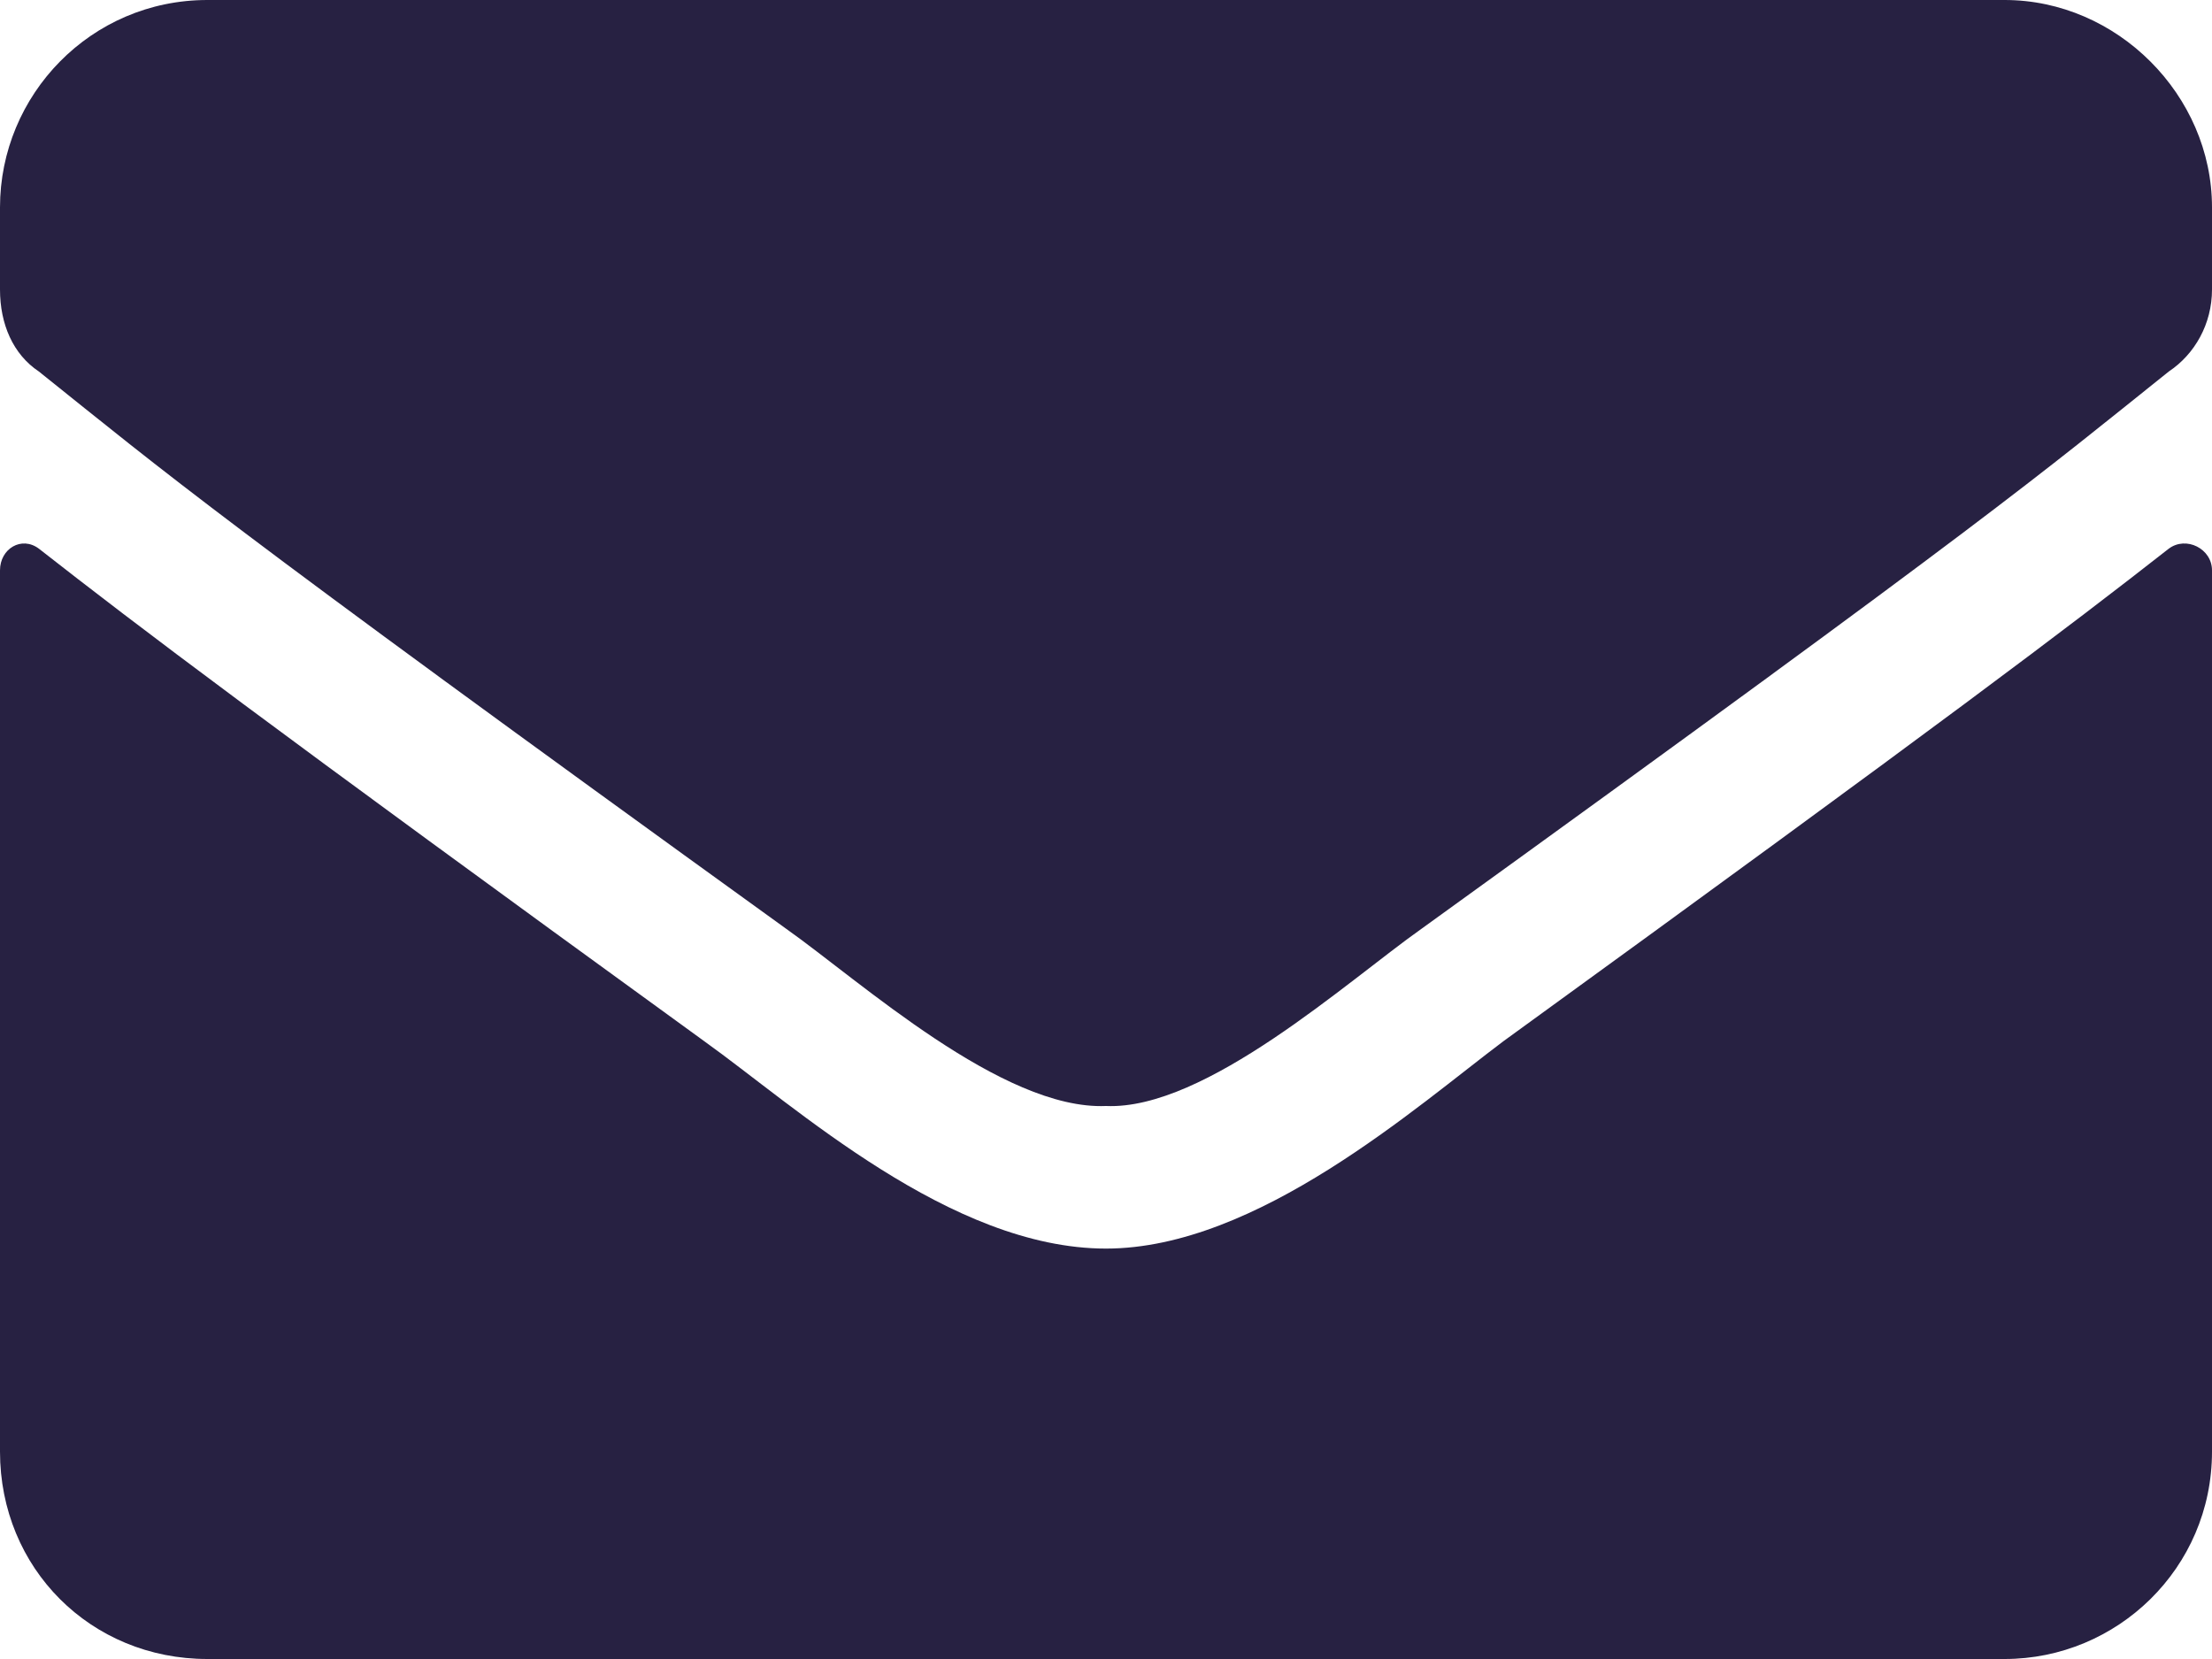
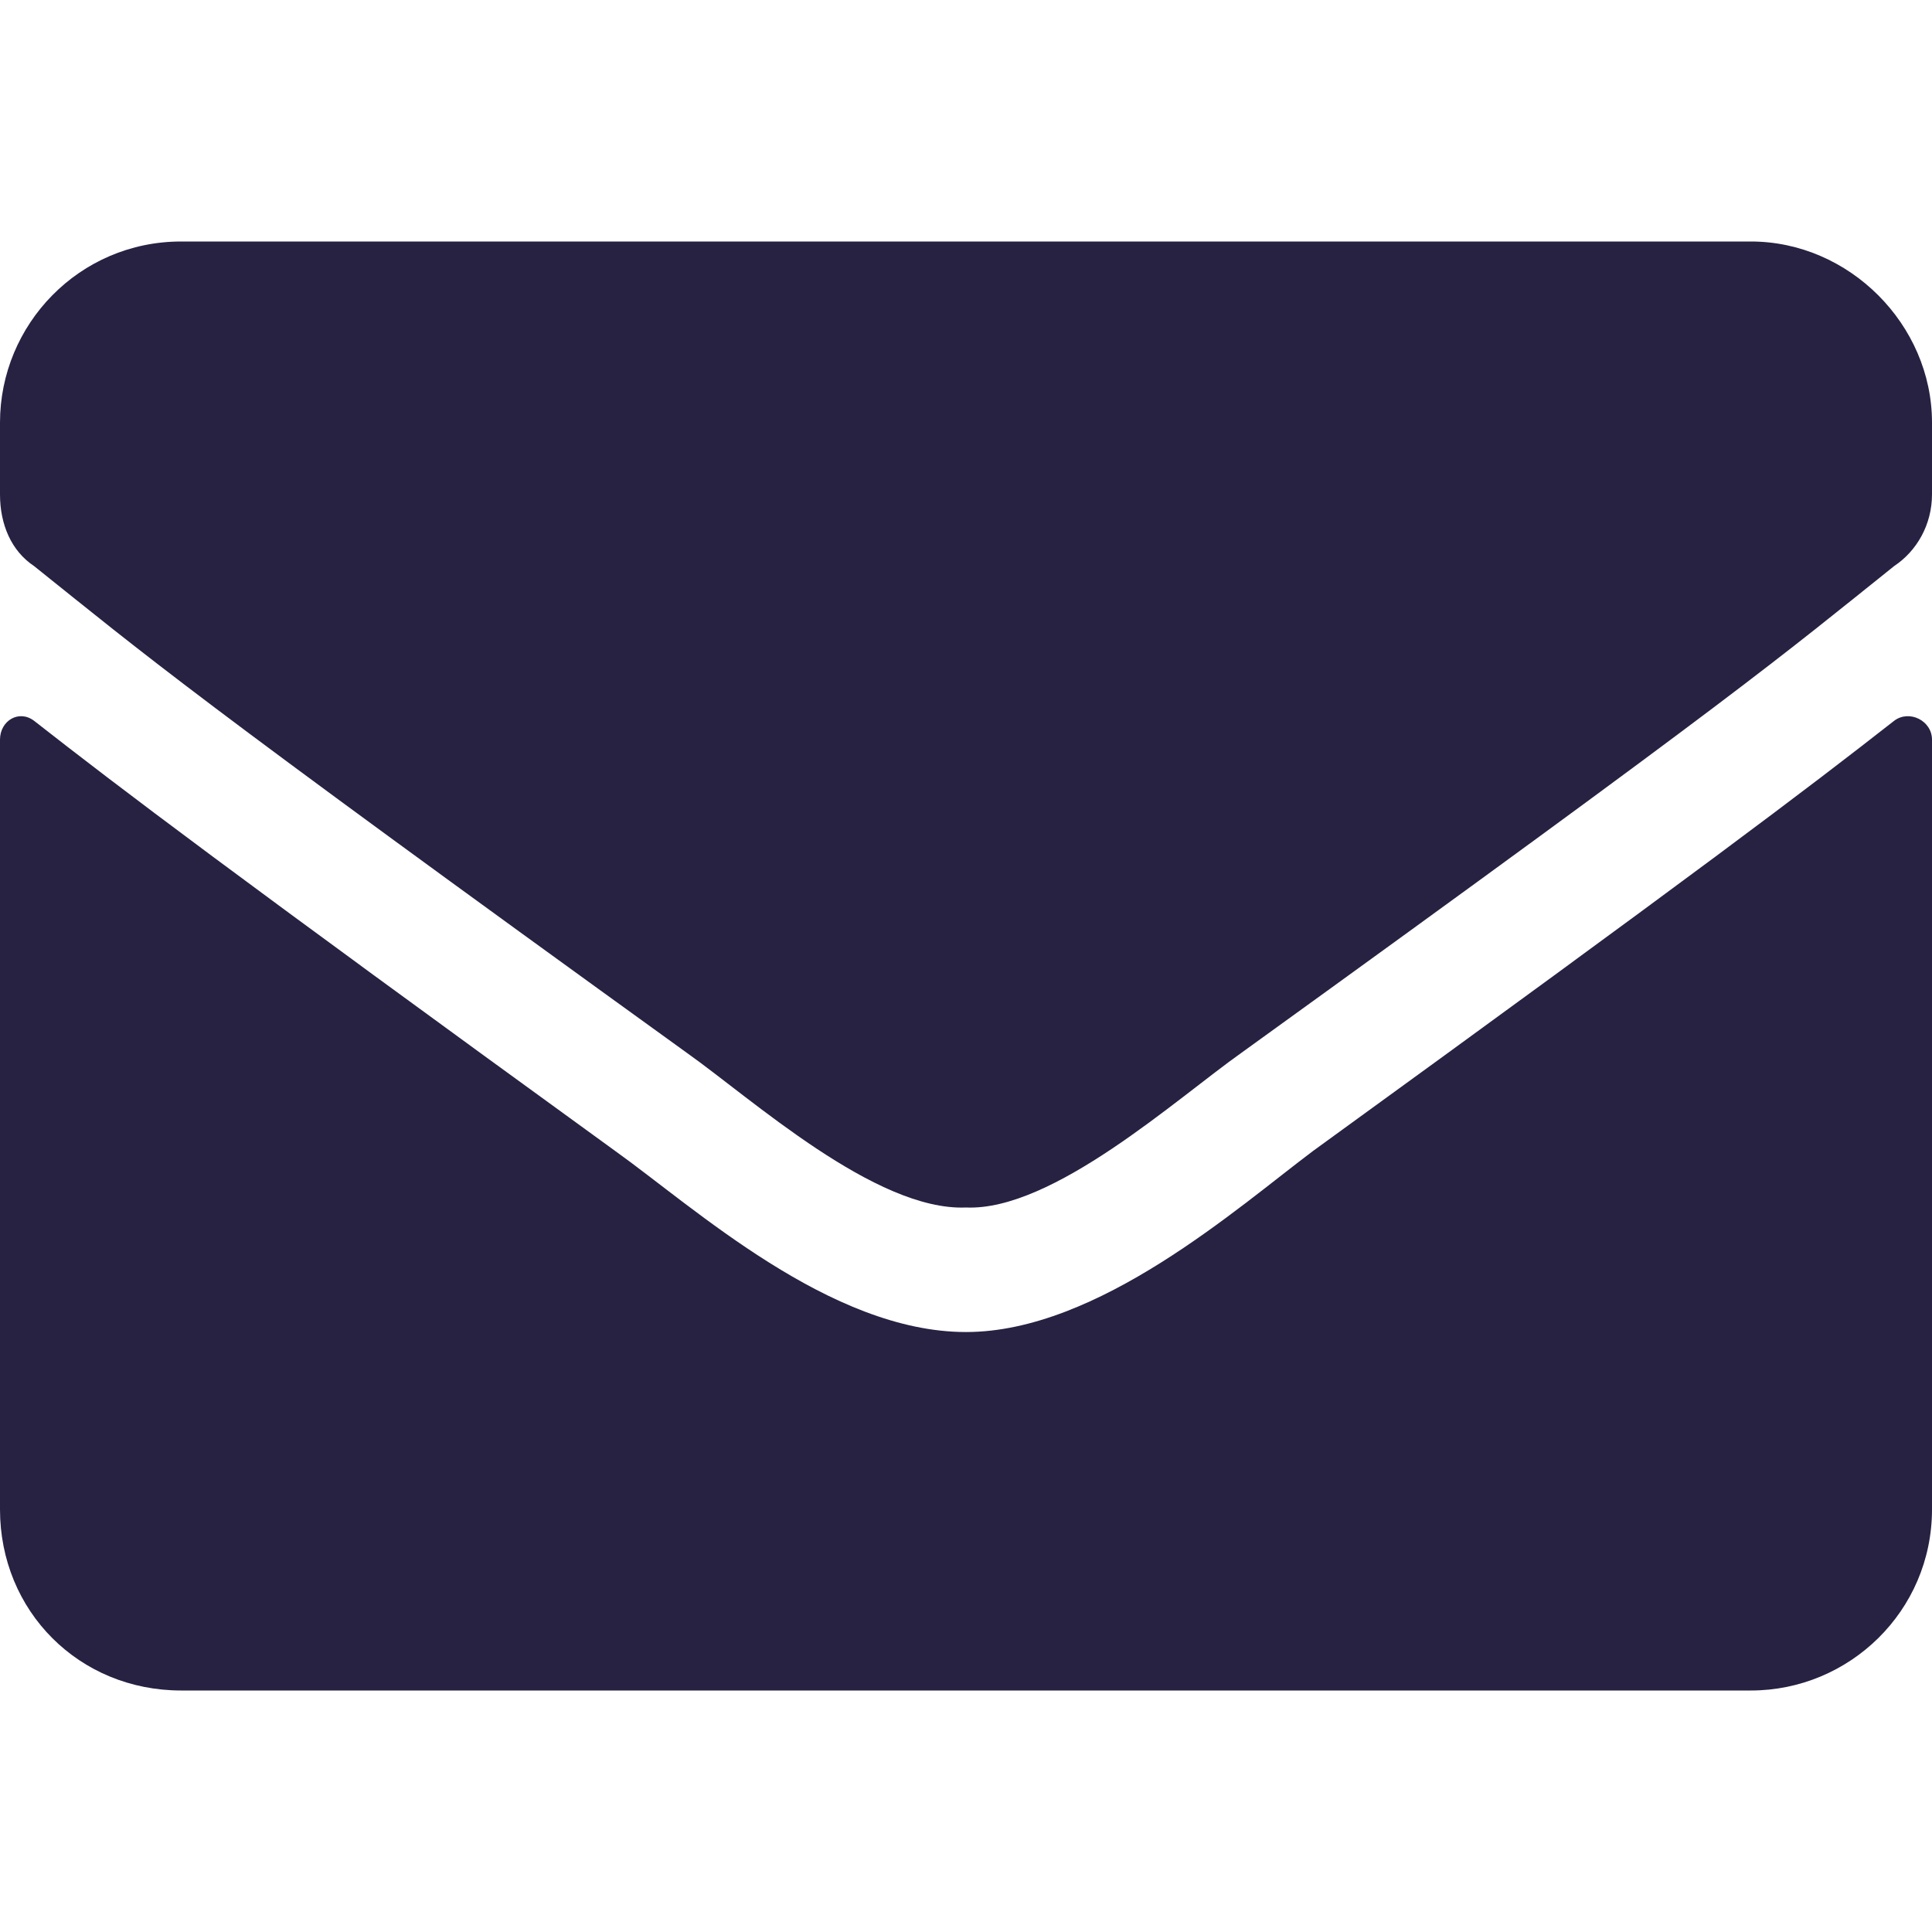
- <svg xmlns="http://www.w3.org/2000/svg" width="24" height="18" viewBox="0 0 24 18" fill="none">
+ <svg xmlns="http://www.w3.org/2000/svg" width="16" height="16" viewBox="0 0 24 18" fill="none">
  <path d="M23.531 5.953C22.453 6.797 21.094 7.828 16.312 11.297C15.375 12 13.641 13.547 12 13.547C10.312 13.547 8.625 12 7.641 11.297C2.859 7.828 1.5 6.797 0.422 5.953C0.234 5.812 0 5.953 0 6.188V15.75C0 17.016 0.984 18 2.25 18H21.75C22.969 18 24 17.016 24 15.75V6.188C24 5.953 23.719 5.812 23.531 5.953ZM12 12C13.078 12.047 14.625 10.641 15.422 10.078C21.656 5.578 22.125 5.156 23.531 4.031C23.812 3.844 24 3.516 24 3.141V2.25C24 1.031 22.969 0 21.75 0H2.25C0.984 0 0 1.031 0 2.25V3.141C0 3.516 0.141 3.844 0.422 4.031C1.828 5.156 2.297 5.578 8.531 10.078C9.328 10.641 10.875 12.047 12 12Z" fill="#272142" />
</svg>
